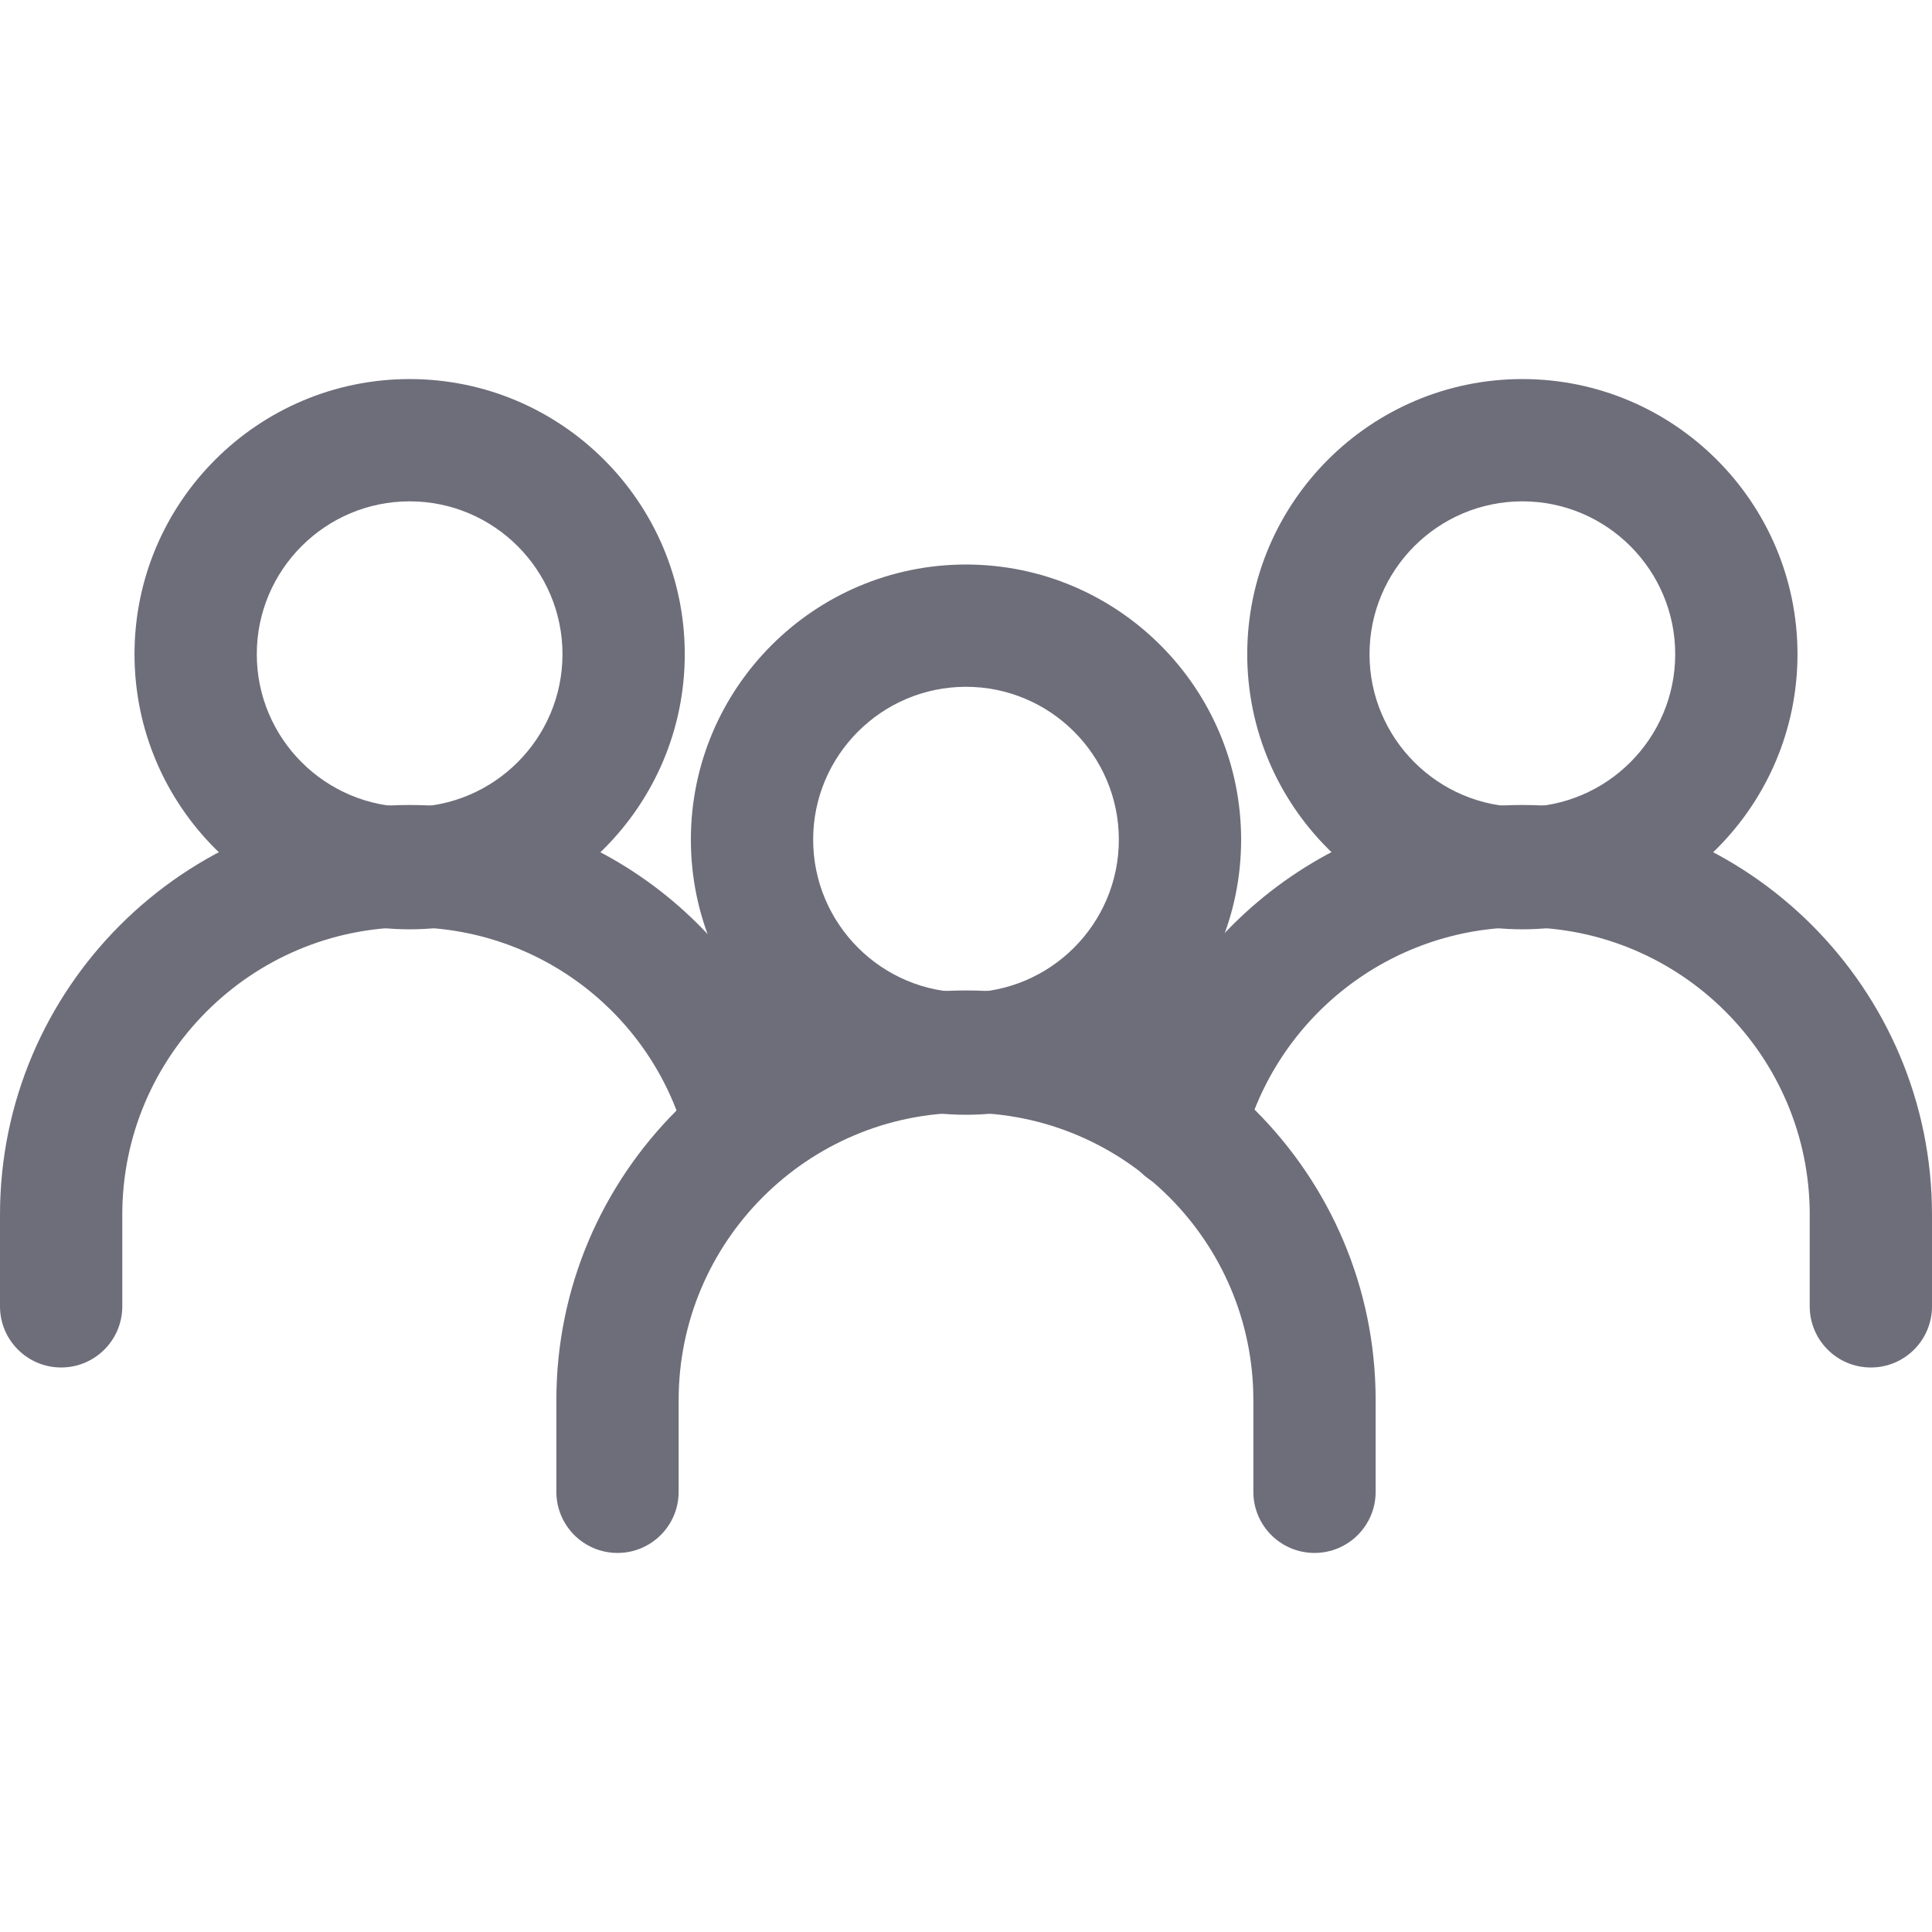
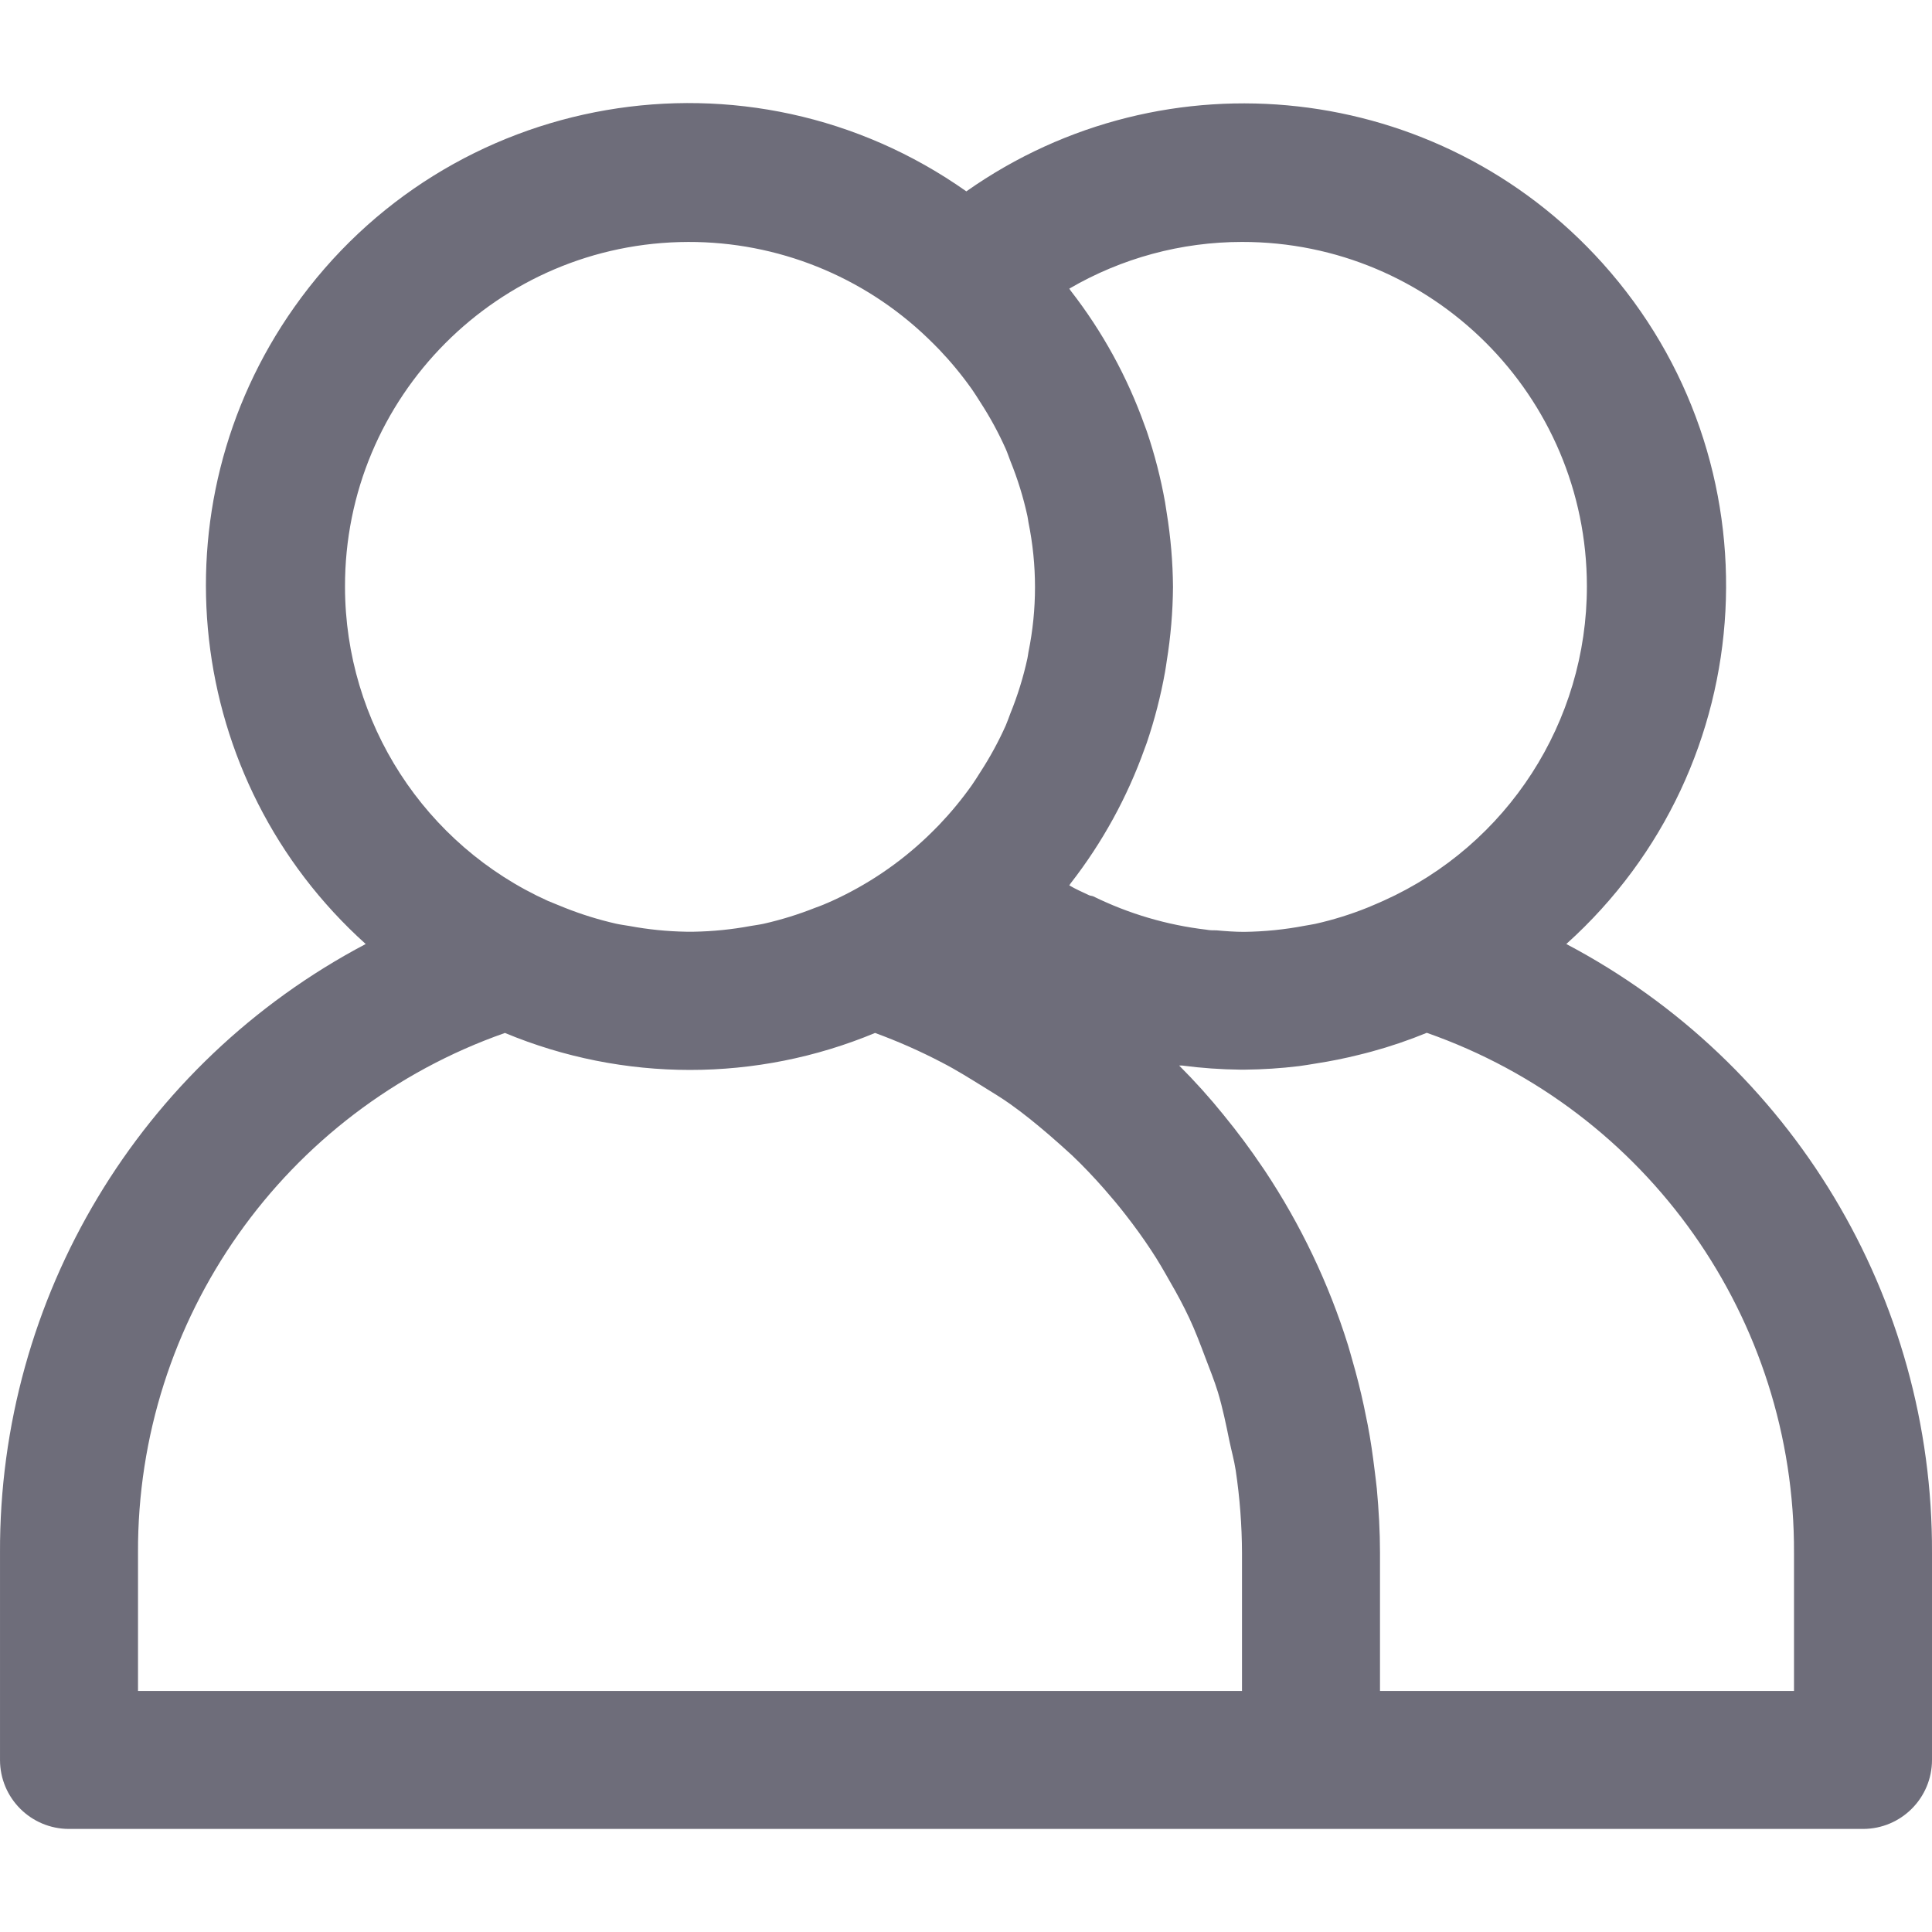
- <svg xmlns="http://www.w3.org/2000/svg" version="1.1" width="512" height="512" x="0" y="0" viewBox="0 0 512 512" style="enable-background:new 0 0 512 512" xml:space="preserve" class="">
+ <svg xmlns="http://www.w3.org/2000/svg" version="1.1" width="512" height="512" x="0" y="0" viewBox="0 0 477.869 477.869" style="enable-background:new 0 0 512 512" xml:space="preserve" class="">
  <g>
    <g>
      <g>
-         <path d="M256,149.603c-40.204,0-72.911,32.707-72.911,72.911c0,40.204,32.708,72.911,72.911,72.911s72.911-32.708,72.911-72.911    C328.911,182.311,296.204,149.603,256,149.603z M256,263.021c-22.338,0-40.506-18.174-40.506-40.506    c0-22.338,18.168-40.506,40.506-40.506s40.506,18.168,40.506,40.506S278.338,263.021,256,263.021z" fill="#6e6d7a" data-original="#000000" style="" />
-       </g>
-     </g>
-     <g>
-       <g>
-         <path d="M256,262.481c-59.858,0-108.557,48.699-108.557,108.557v24.304c0,8.949,7.253,16.203,16.203,16.203    c8.949,0,16.203-7.253,16.203-16.203v-24.304c0-41.992,34.16-76.152,76.152-76.152c41.992,0,76.152,34.166,76.152,76.152v24.304    c0,8.949,7.253,16.203,16.203,16.203c8.949,0,16.203-7.253,16.203-16.203v-24.304C364.557,311.18,315.858,262.481,256,262.481z" fill="#6e6d7a" data-original="#000000" style="" />
-       </g>
-     </g>
-     <g>
-       <g>
-         <path d="M403.443,100.456c-40.204,0-72.911,32.708-72.911,72.911s32.708,72.911,72.911,72.911    c40.209,0,72.911-32.708,72.911-72.911S443.647,100.456,403.443,100.456z M403.443,213.873c-22.338,0-40.506-18.168-40.506-40.506    s18.168-40.506,40.506-40.506s40.506,18.168,40.506,40.506S425.781,213.873,403.443,213.873z" fill="#6e6d7a" data-original="#000000" style="" />
-       </g>
-     </g>
-     <g>
-       <g>
-         <path d="M403.443,213.333c-49.65,0-92.975,33.653-105.343,81.844c-2.225,8.663,2.997,17.493,11.66,19.719    c8.668,2.247,17.493-2.992,19.719-11.66c8.695-33.858,39.113-57.497,73.965-57.497c41.992,0,76.152,34.166,76.152,76.152v24.304    c0,8.949,7.253,16.203,16.203,16.203c8.949,0,16.203-7.253,16.202-16.203V321.89C512,262.033,463.301,213.333,403.443,213.333z" fill="#6e6d7a" data-original="#000000" style="" />
-       </g>
-     </g>
-     <g>
-       <g>
-         <path d="M108.557,100.456c-40.204,0-72.911,32.708-72.911,72.911s32.708,72.911,72.911,72.911    c40.204,0,72.911-32.708,72.911-72.911S148.761,100.456,108.557,100.456z M108.557,213.873c-22.338,0-40.506-18.168-40.506-40.506    s18.168-40.506,40.506-40.506s40.506,18.168,40.506,40.506S130.895,213.873,108.557,213.873z" fill="#6e6d7a" data-original="#000000" style="" />
-       </g>
-     </g>
-     <g>
-       <g>
-         <path d="M213.366,294.638c-12.292-47.873-55.391-81.304-104.809-81.304C48.699,213.333,0,262.033,0,321.89v24.304    c0,8.949,7.253,16.203,16.203,16.203c8.949,0,16.203-7.253,16.203-16.203V321.89c0-41.986,34.16-76.152,76.152-76.152    c34.619,0,64.81,23.418,73.419,56.957c2.225,8.663,11.023,13.869,19.724,11.666C210.368,312.136,215.591,303.301,213.366,294.638z    " fill="#6e6d7a" data-original="#000000" style="" />
+         <path d="M387.415,233.496c48.976-44.029,52.987-119.424,8.958-168.4C355.991,20.177,288.4,12.546,239.02,47.332    c-53.83-37.99-128.264-25.149-166.254,28.68c-34.859,49.393-27.259,117.054,17.689,157.483    c-55.849,29.44-90.706,87.481-90.453,150.613v51.2c0,9.426,7.641,17.067,17.067,17.067h443.733    c9.426,0,17.067-7.641,17.067-17.067v-51.2C478.121,320.976,443.264,262.935,387.415,233.496z M307.201,59.842    c47.062-0.052,85.256,38.057,85.309,85.119c0.037,33.564-19.631,64.023-50.237,77.799c-1.314,0.597-2.628,1.143-3.959,1.707    c-4.212,1.699-8.556,3.051-12.988,4.045c-0.853,0.188-1.707,0.29-2.577,0.461c-4.952,0.949-9.977,1.457-15.019,1.519    c-2.27,0-4.557-0.171-6.827-0.375c-0.853,0-1.707,0-2.56-0.171c-9.7-1.142-19.136-3.923-27.904-8.226    c-0.324-0.154-0.7-0.137-1.024-0.273c-1.707-0.819-3.413-1.536-4.932-2.458c0.137-0.171,0.222-0.358,0.358-0.529    c7.826-10.056,13.996-21.296,18.278-33.297l0.529-1.434c1.947-5.732,3.459-11.602,4.523-17.562c0.154-0.87,0.273-1.707,0.41-2.645    c0.987-6.067,1.506-12.2,1.553-18.347c-0.049-6.135-0.568-12.257-1.553-18.313c-0.137-0.887-0.256-1.707-0.41-2.645    c-1.064-5.959-2.576-11.83-4.523-17.562l-0.529-1.434c-4.282-12.001-10.453-23.241-18.278-33.297    c-0.137-0.171-0.222-0.358-0.358-0.529C277.449,63.831,292.19,59.843,307.201,59.842z M85.335,145.176    c-0.121-47.006,37.886-85.21,84.892-85.331c22.034-0.057,43.232,8.434,59.134,23.686c0.99,0.956,1.963,1.911,2.918,2.901    c2.931,3.071,5.634,6.351,8.09,9.813c0.751,1.058,1.434,2.185,2.133,3.277c2.385,3.671,4.479,7.523,6.263,11.52    c0.427,0.973,0.751,1.963,1.126,2.935c1.799,4.421,3.215,8.989,4.233,13.653c0.12,0.512,0.154,1.024,0.256,1.553    c2.162,10.597,2.162,21.522,0,32.119c-0.102,0.529-0.137,1.041-0.256,1.553c-1.017,4.664-2.433,9.232-4.233,13.653    c-0.375,0.973-0.7,1.963-1.126,2.935c-1.786,3.991-3.88,7.837-6.263,11.503c-0.7,1.092-1.382,2.219-2.133,3.277    c-2.455,3.463-5.159,6.742-8.09,9.813c-0.956,0.99-1.929,1.946-2.918,2.901c-6.91,6.585-14.877,11.962-23.569,15.906    c-1.382,0.631-2.782,1.212-4.198,1.707c-4.114,1.633-8.347,2.945-12.663,3.925c-1.075,0.239-2.185,0.375-3.277,0.563    c-4.634,0.863-9.333,1.336-14.046,1.417h-1.877c-4.713-0.08-9.412-0.554-14.046-1.417c-1.092-0.188-2.202-0.324-3.277-0.563    c-4.316-0.98-8.55-2.292-12.663-3.925c-1.417-0.563-2.816-1.143-4.198-1.707C105.013,209.057,85.374,178.677,85.335,145.176z     M307.201,418.242H34.135v-34.133c-0.25-57.833,36.188-109.468,90.76-128.614c29.296,12.197,62.249,12.197,91.546,0    c5.698,2.082,11.251,4.539,16.623,7.356c3.55,1.826,6.827,3.908,10.24,6.007c2.219,1.382,4.471,2.731,6.605,4.25    c3.294,2.338,6.4,4.881,9.455,7.492c1.963,1.707,3.908,3.413,5.751,5.12c2.816,2.662,5.461,5.478,8.004,8.363    c1.826,2.082,3.601,4.198,5.291,6.383c2.236,2.867,4.369,5.803,6.349,8.823c1.707,2.56,3.226,5.222,4.727,7.885    c1.707,2.935,3.277,5.871,4.71,8.926c1.434,3.055,2.697,6.4,3.925,9.66c1.075,2.833,2.219,5.649,3.106,8.533    c1.195,3.959,2.031,8.055,2.867,12.151c0.512,2.423,1.178,4.796,1.553,7.253c1.011,6.757,1.53,13.579,1.553,20.412V418.242z     M443.735,418.242h-102.4v-34.133c0-5.342-0.307-10.633-0.785-15.872c-0.137-1.536-0.375-3.055-0.546-4.591    c-0.461-3.772-0.99-7.509-1.707-11.213c-0.307-1.581-0.631-3.169-0.973-4.762c-0.819-3.8-1.769-7.566-2.85-11.298    c-0.358-1.229-0.683-2.475-1.058-3.686c-4.779-15.277-11.704-29.797-20.565-43.127l-0.666-0.973    c-2.935-4.358-6.07-8.573-9.404-12.646l-0.119-0.154c-3.413-4.232-7.117-8.346-11.008-12.237c0.222,0,0.461,0,0.7,0    c4.816,0.633,9.666,0.975,14.524,1.024h0.939c4.496-0.039,8.985-0.33,13.449-0.87c1.399-0.171,2.782-0.427,4.181-0.649    c3.63-0.557,7.214-1.28,10.752-2.167c1.007-0.256,2.031-0.495,3.055-0.785c4.643-1.263,9.203-2.814,13.653-4.642    c54.612,19.127,91.083,70.785,90.829,128.649V418.242z" fill="#6e6d7a" data-original="#000000" style="" class="" />
      </g>
    </g>
    <g>
</g>
    <g>
</g>
    <g>
</g>
    <g>
</g>
    <g>
</g>
    <g>
</g>
    <g>
</g>
    <g>
</g>
    <g>
</g>
    <g>
</g>
    <g>
</g>
    <g>
</g>
    <g>
</g>
    <g>
</g>
    <g>
</g>
  </g>
</svg>
